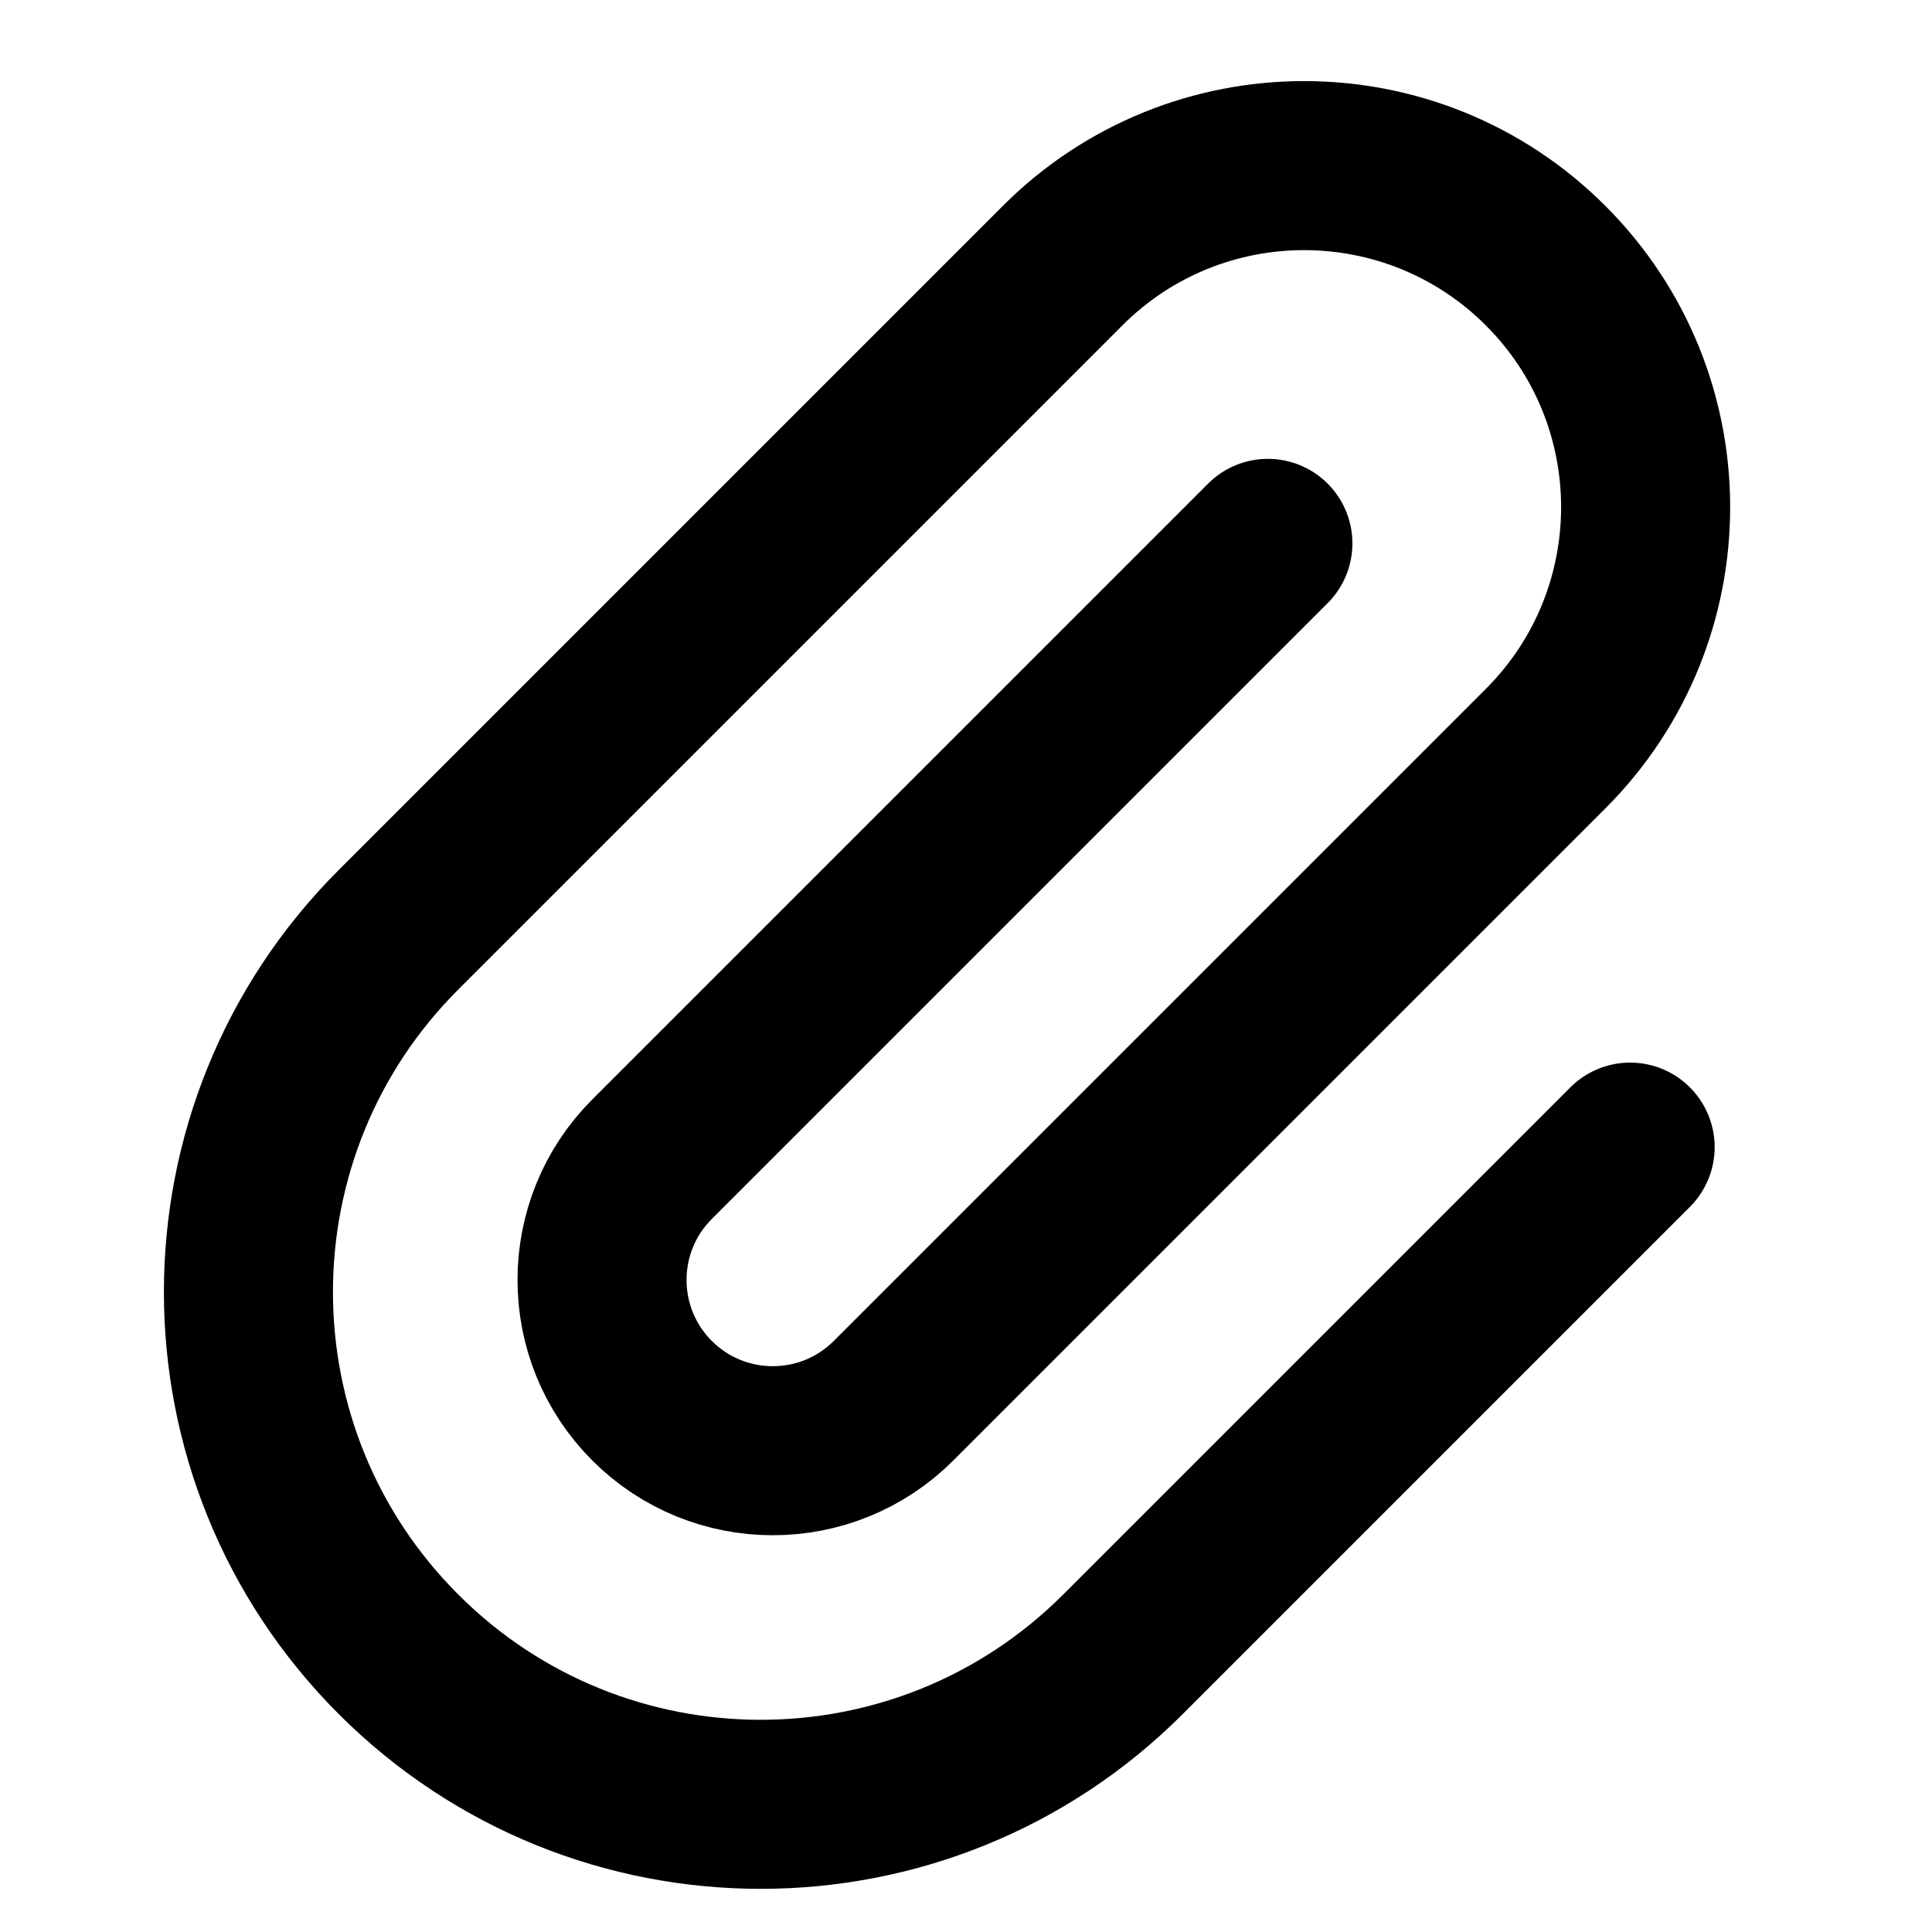
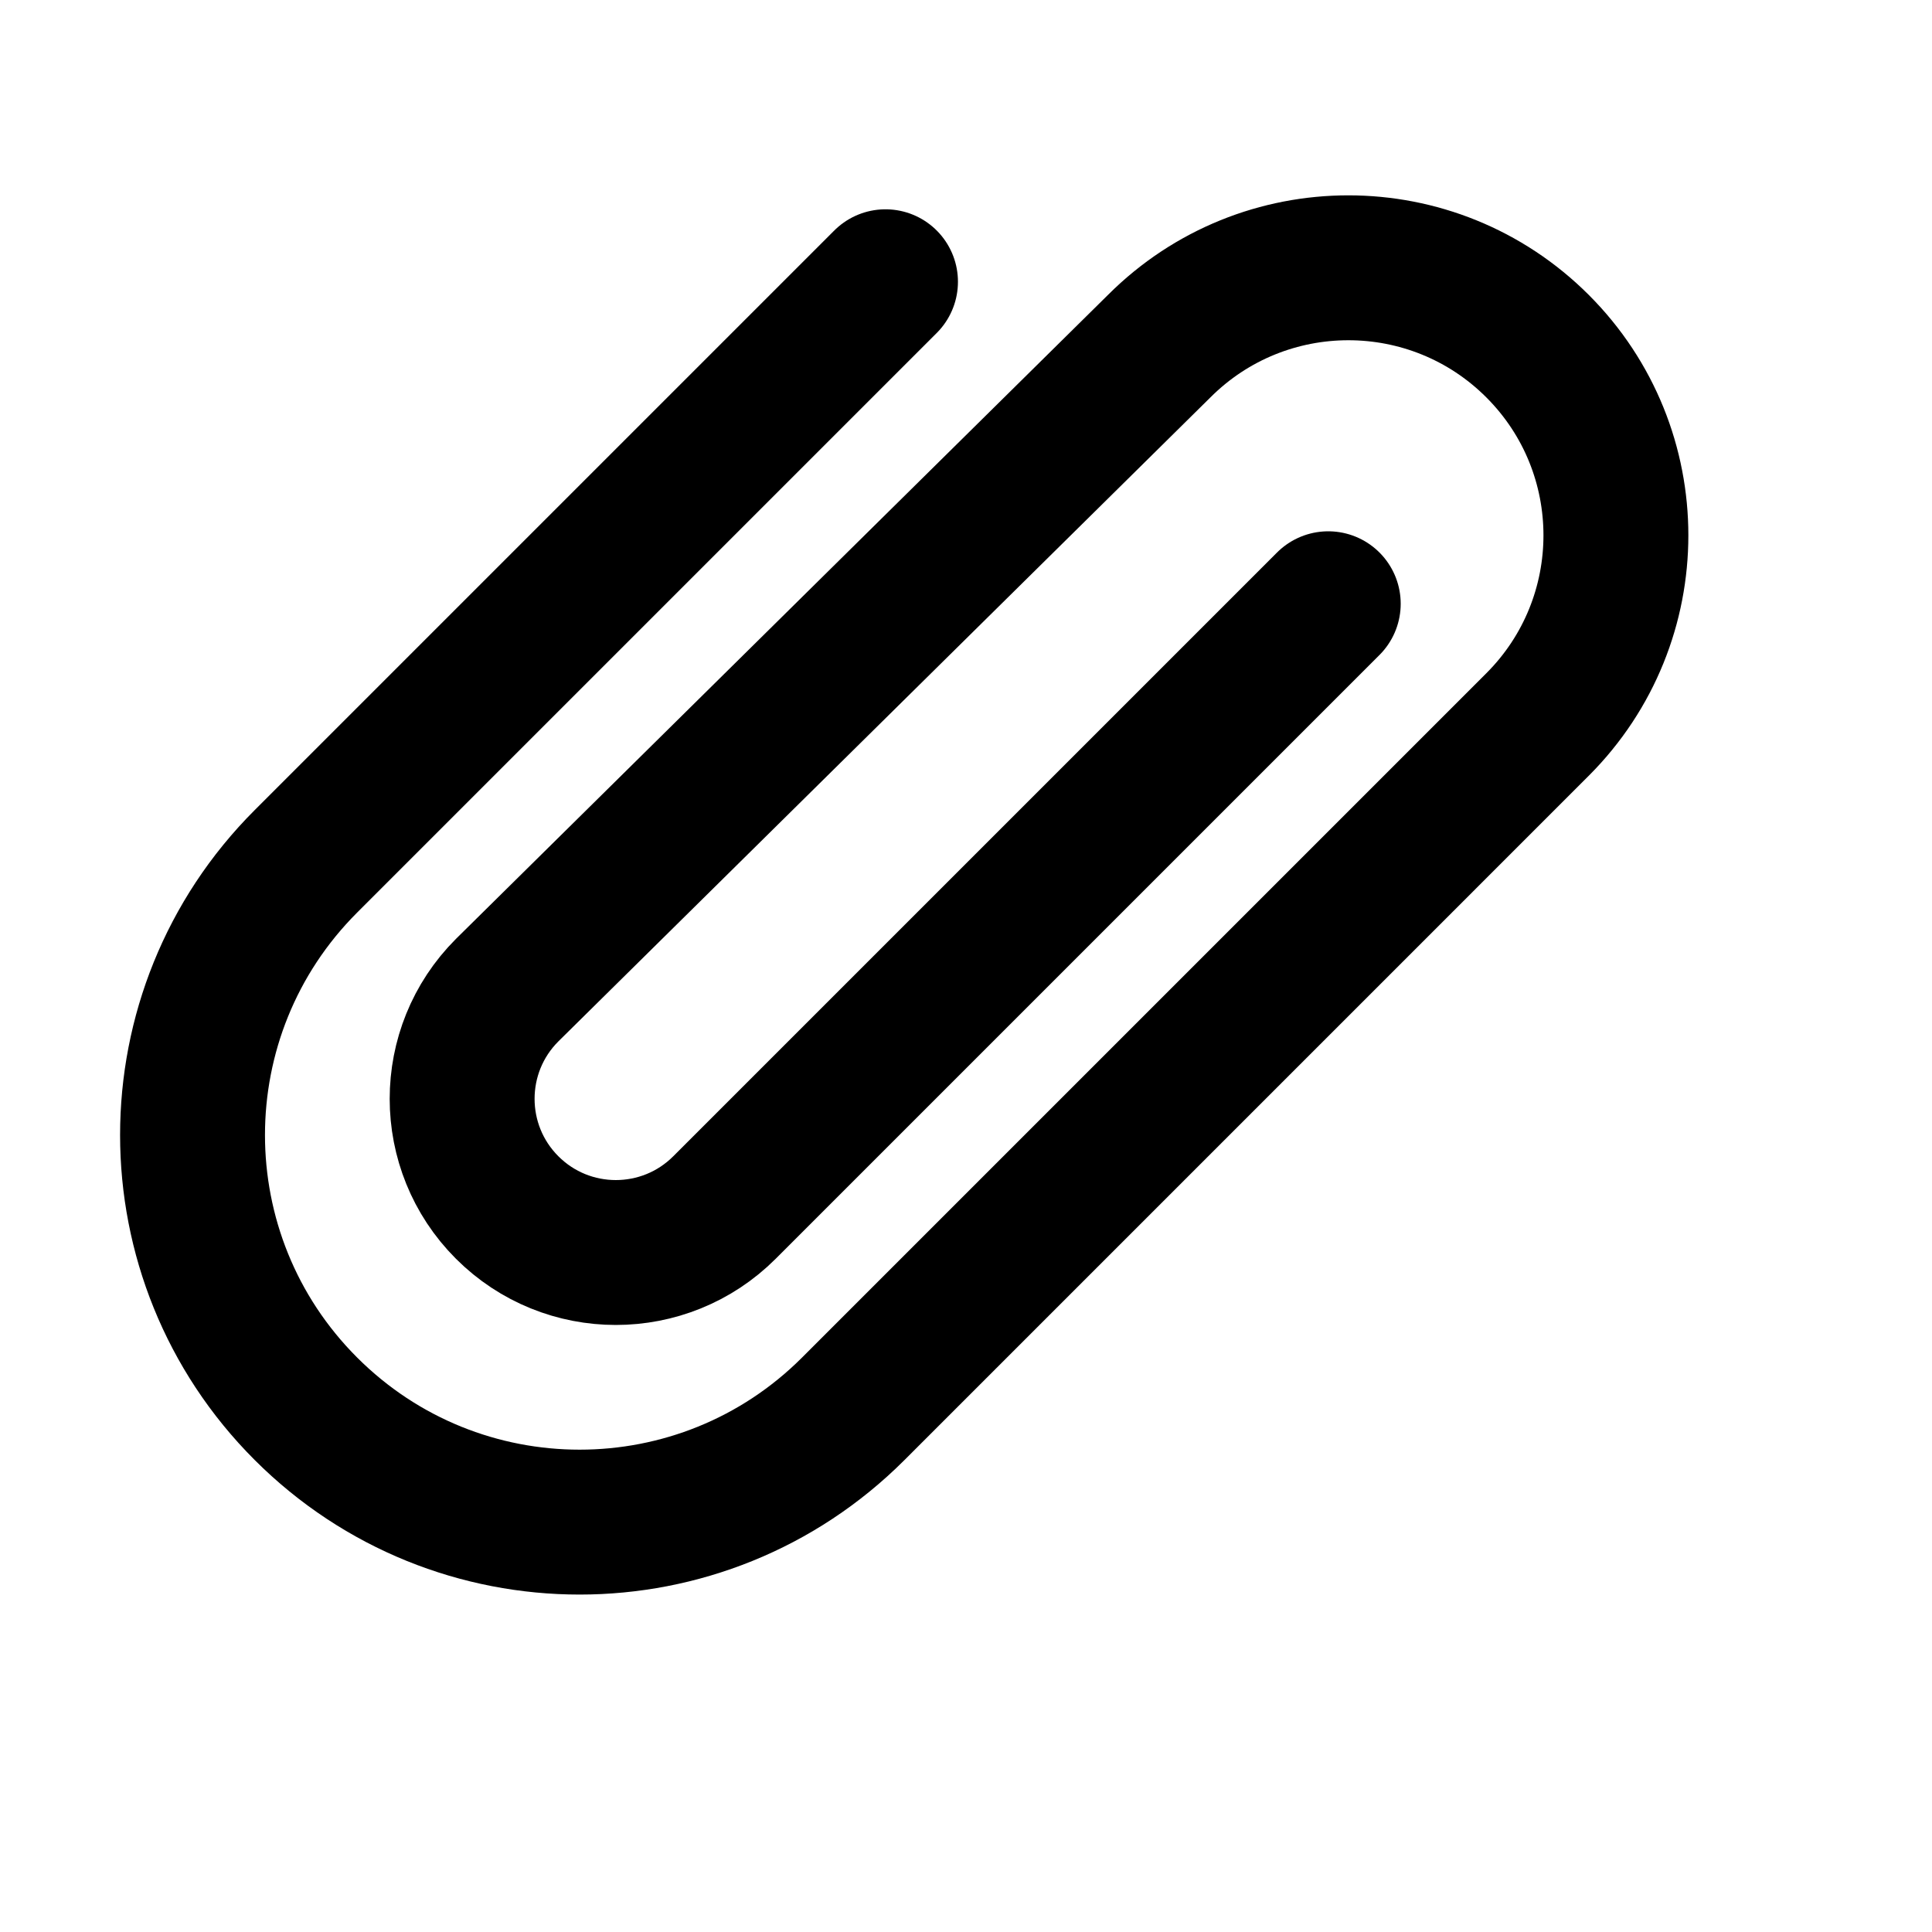
- <svg xmlns="http://www.w3.org/2000/svg" width="16" height="16" viewBox="0 0 16 16">
-   <path fill="none" stroke="#000" stroke-width="1.4" stroke-linecap="round" d="M10.5 4.5 5.4 9.6a1.4 1.4 0 0 0 2 2l5.4-5.4a2.8 2.8 0 0 0-4-4L3.3 7.7a4.2 4.2 0 0 0 6 6l4.2-4.2" />
+ <svg xmlns="http://www.w3.org/2000/svg" width="24" height="24" viewBox="0 0 24 24" fill="none" stroke="#000" stroke-width="1.8" stroke-linecap="round" stroke-linejoin="round">
+   <path d="M16.5 7.5 9 15a1.9 1.9 0 0 1-2.7-2.7L14.4 4.3a3.3 3.3 0 0 1 4.7 4.7L10.6 17.5a4.8 4.8 0 0 1-6.8-6.8l7.2-7.2" />
</svg>
